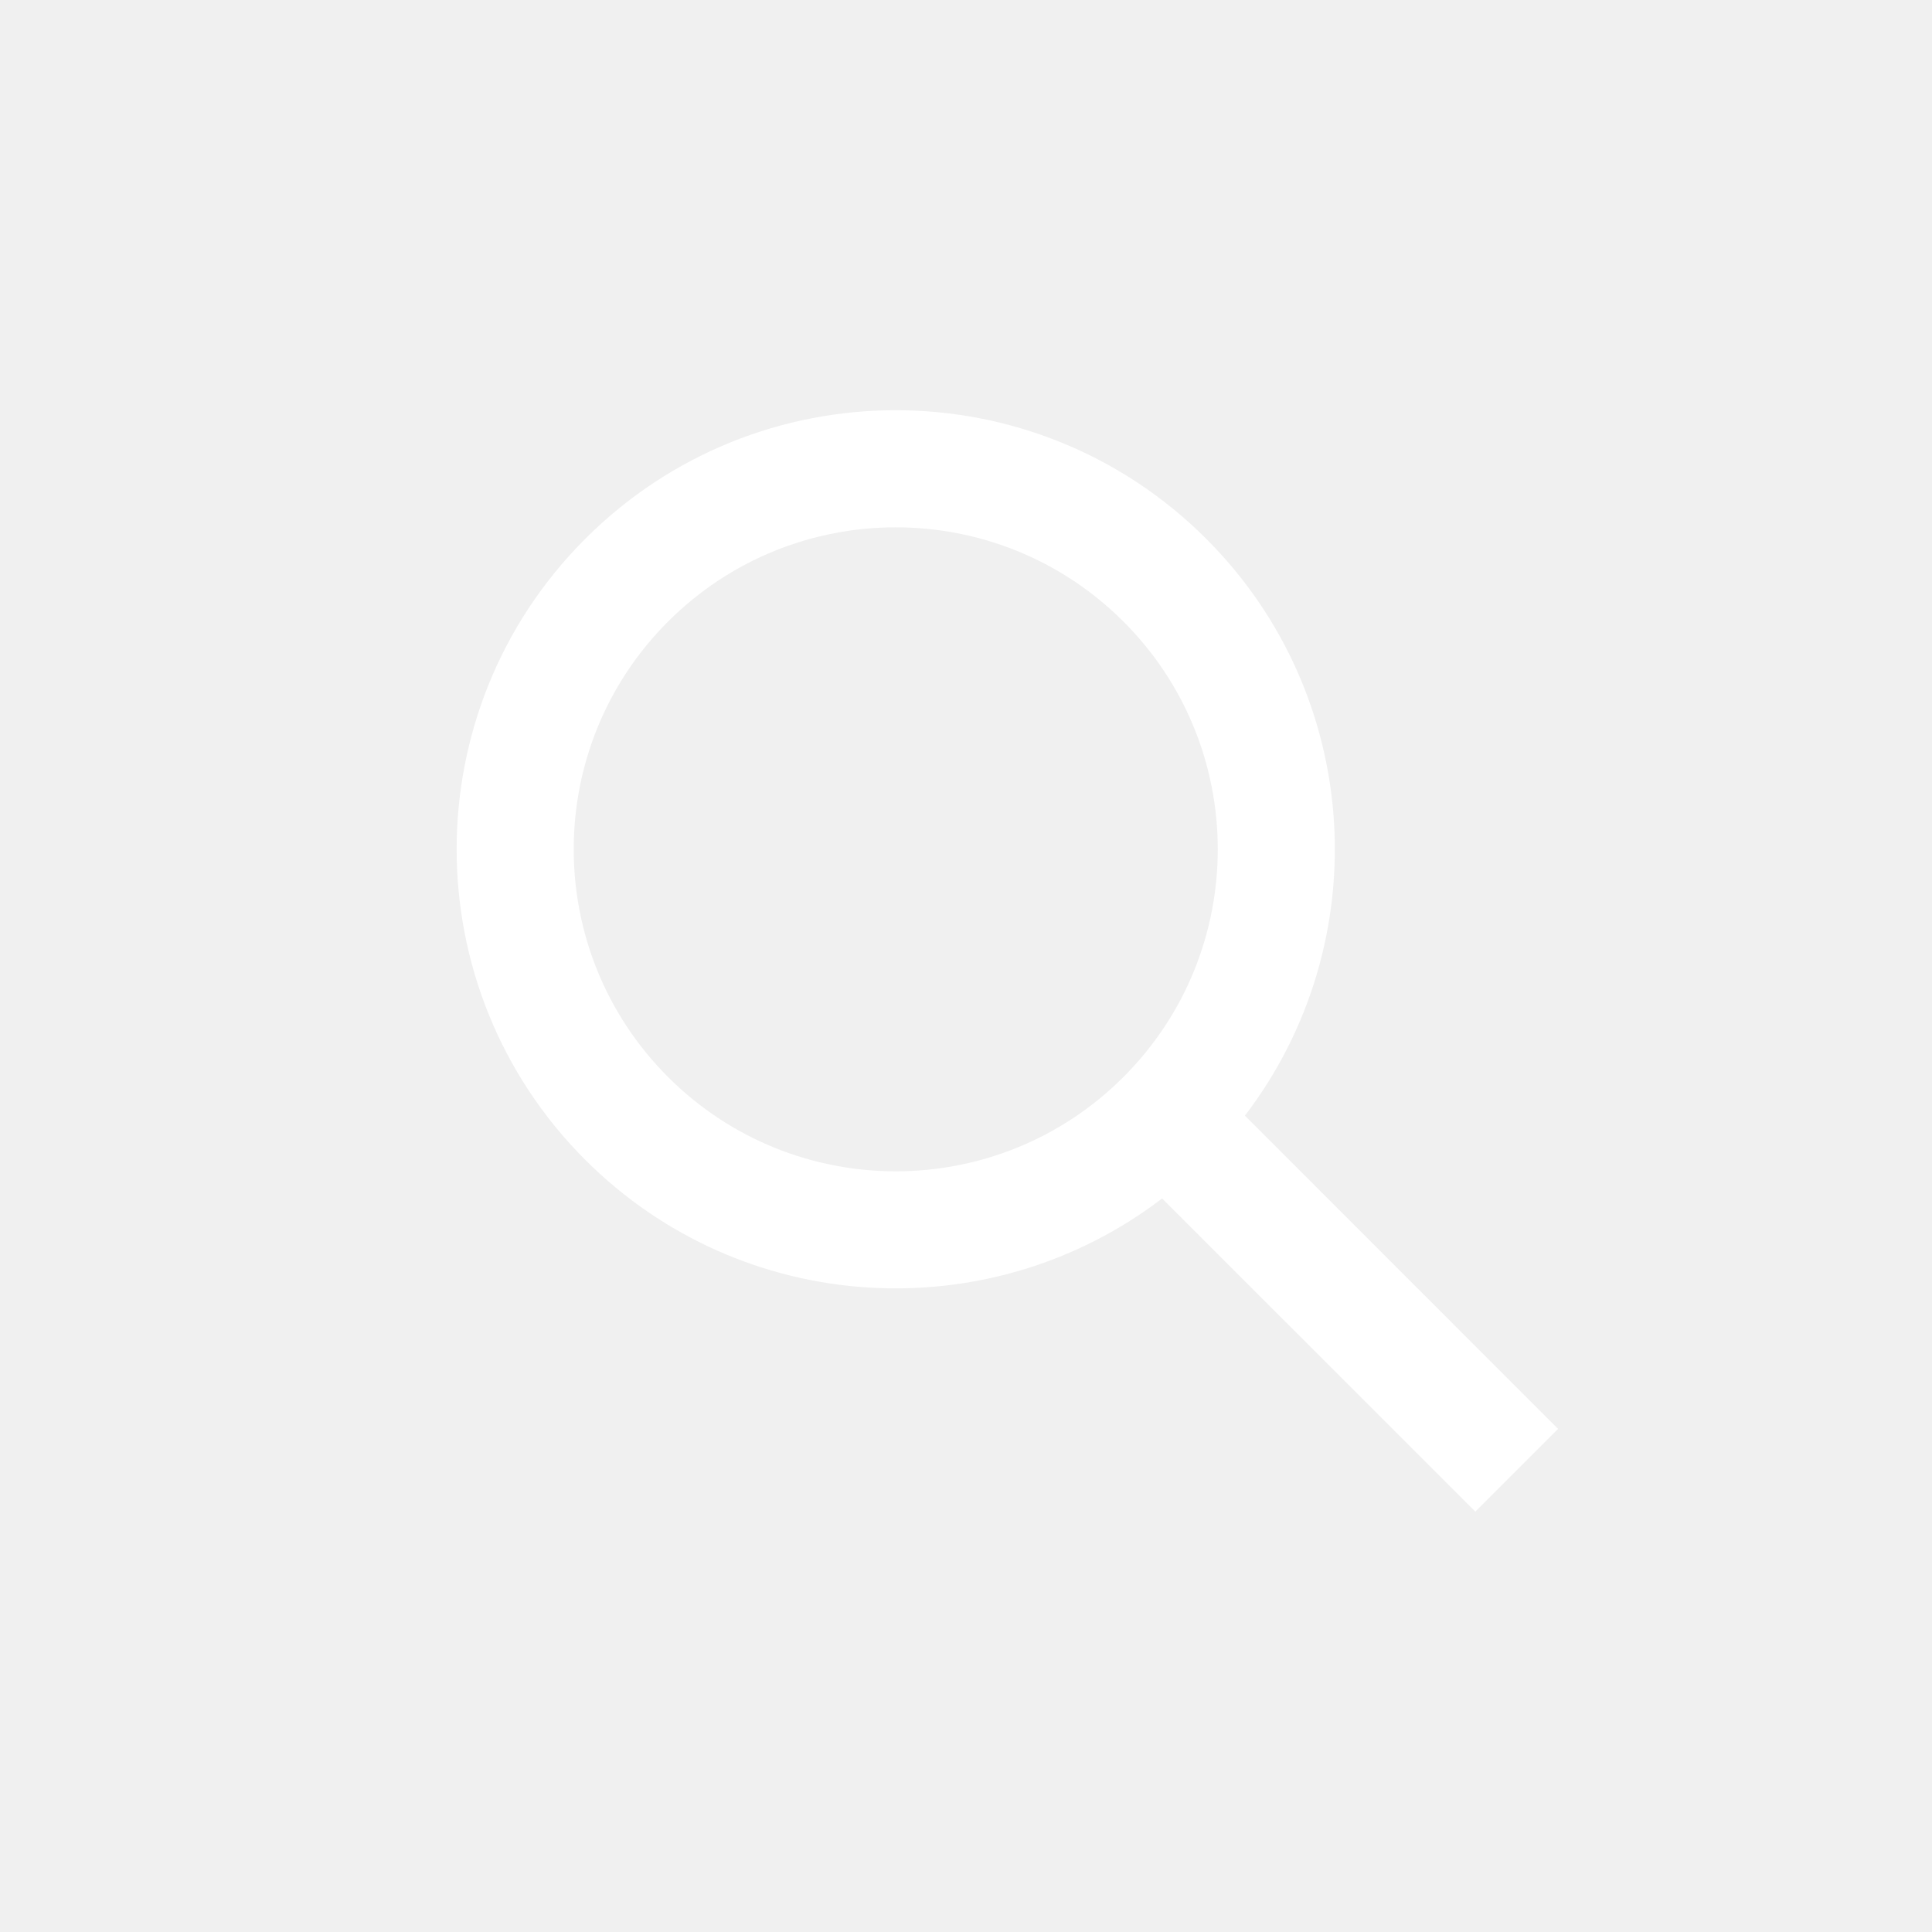
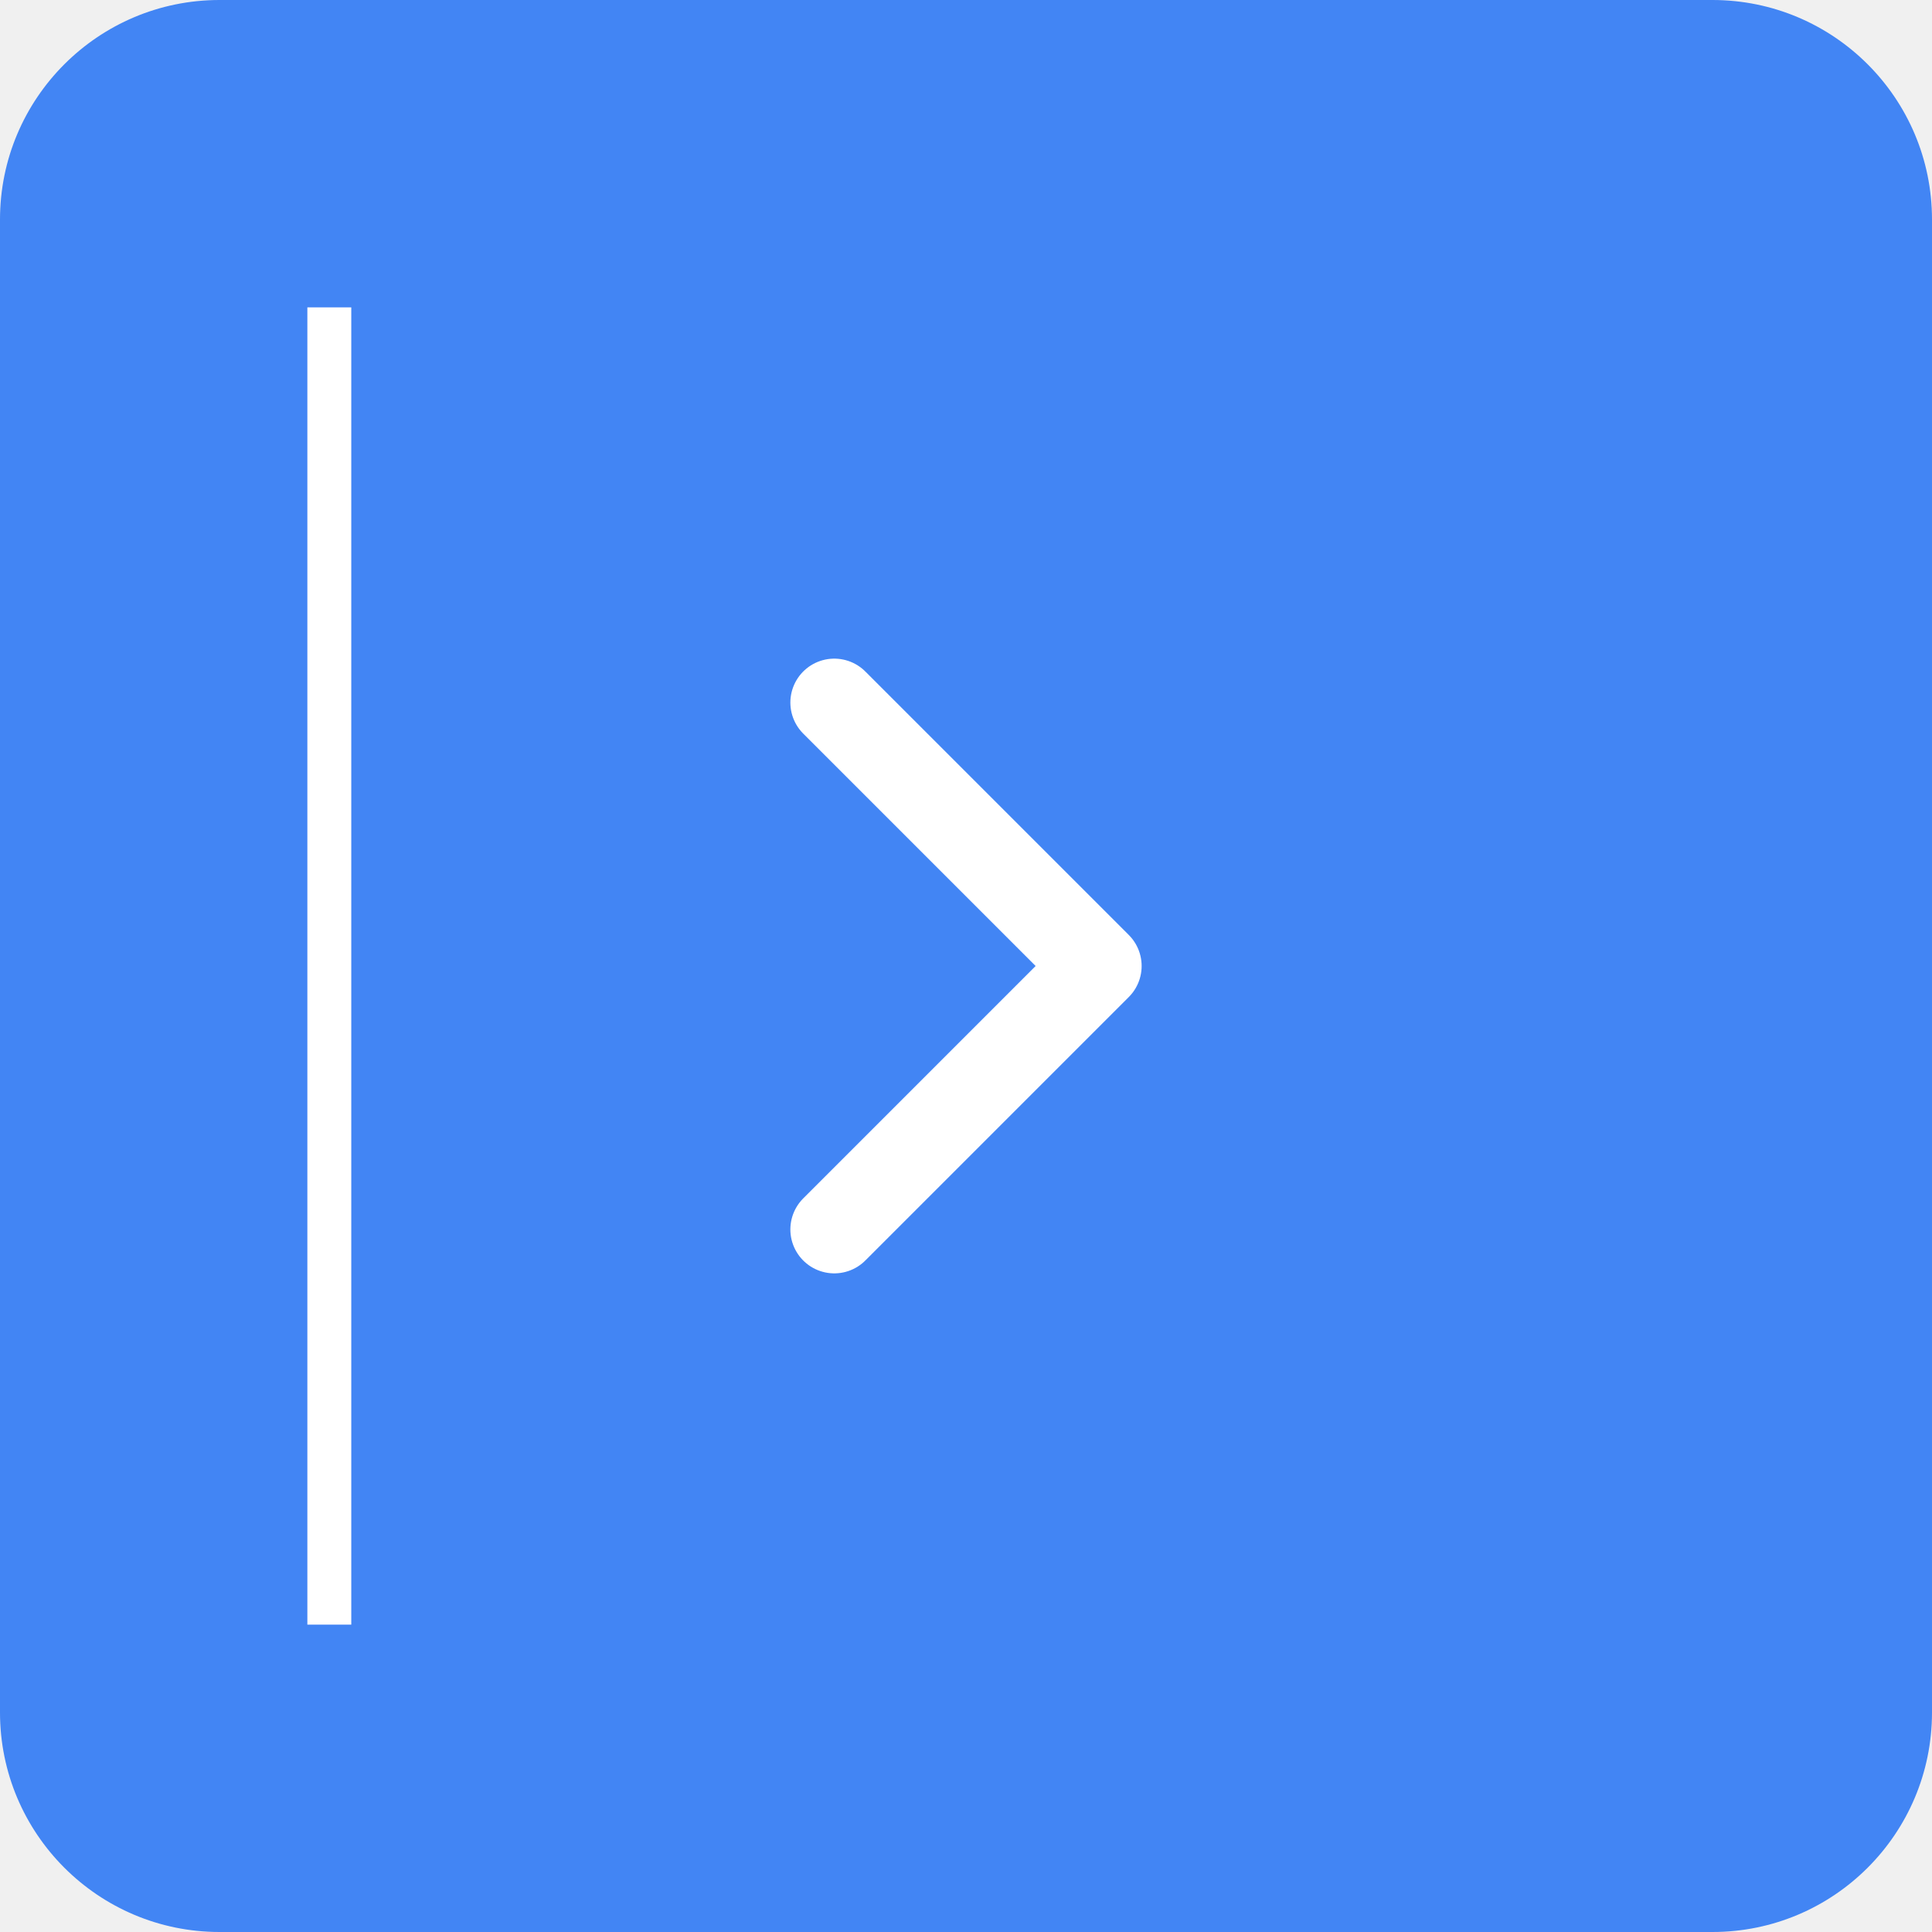
- <svg xmlns="http://www.w3.org/2000/svg" width="22" height="22" viewBox="0 0 22 22" fill="none">
-   <path fill-rule="evenodd" clip-rule="evenodd" d="M12.793 12.264C11.361 13.696 9.039 13.696 7.607 12.264C6.175 10.832 6.175 8.51 7.607 7.078C9.039 5.647 11.361 5.647 12.793 7.078C14.225 8.51 14.225 10.832 12.793 12.264ZM13.233 13.647C11.273 15.146 8.457 14.999 6.664 13.207C4.712 11.254 4.712 8.088 6.664 6.136C8.617 4.183 11.783 4.183 13.736 6.136C15.528 7.928 15.675 10.744 14.176 12.704L17.742 16.271L16.8 17.213L13.233 13.647Z" fill="white" />
+ <svg xmlns="http://www.w3.org/2000/svg" width="44" height="44" viewBox="0 0 44 44" fill="none">
+   <path d="M1.33214e-05 5C1.33214e-05 2.239 2.239 1.15847e-06 5 1.15847e-06H39C41.761 1.15847e-06 44 2.239 44 5V39C44 41.761 41.761 44 39 44H5C2.239 44 1.33214e-05 41.761 1.33214e-05 39V5Z" fill="#4285F4" />
+   <line x1="7.5" y1="7" x2="7.5" y2="37" stroke="white" />
+   <path d="M19 28L25 22L19 16" stroke="white" stroke-width="2" stroke-linecap="round" stroke-linejoin="round" />
</svg>
